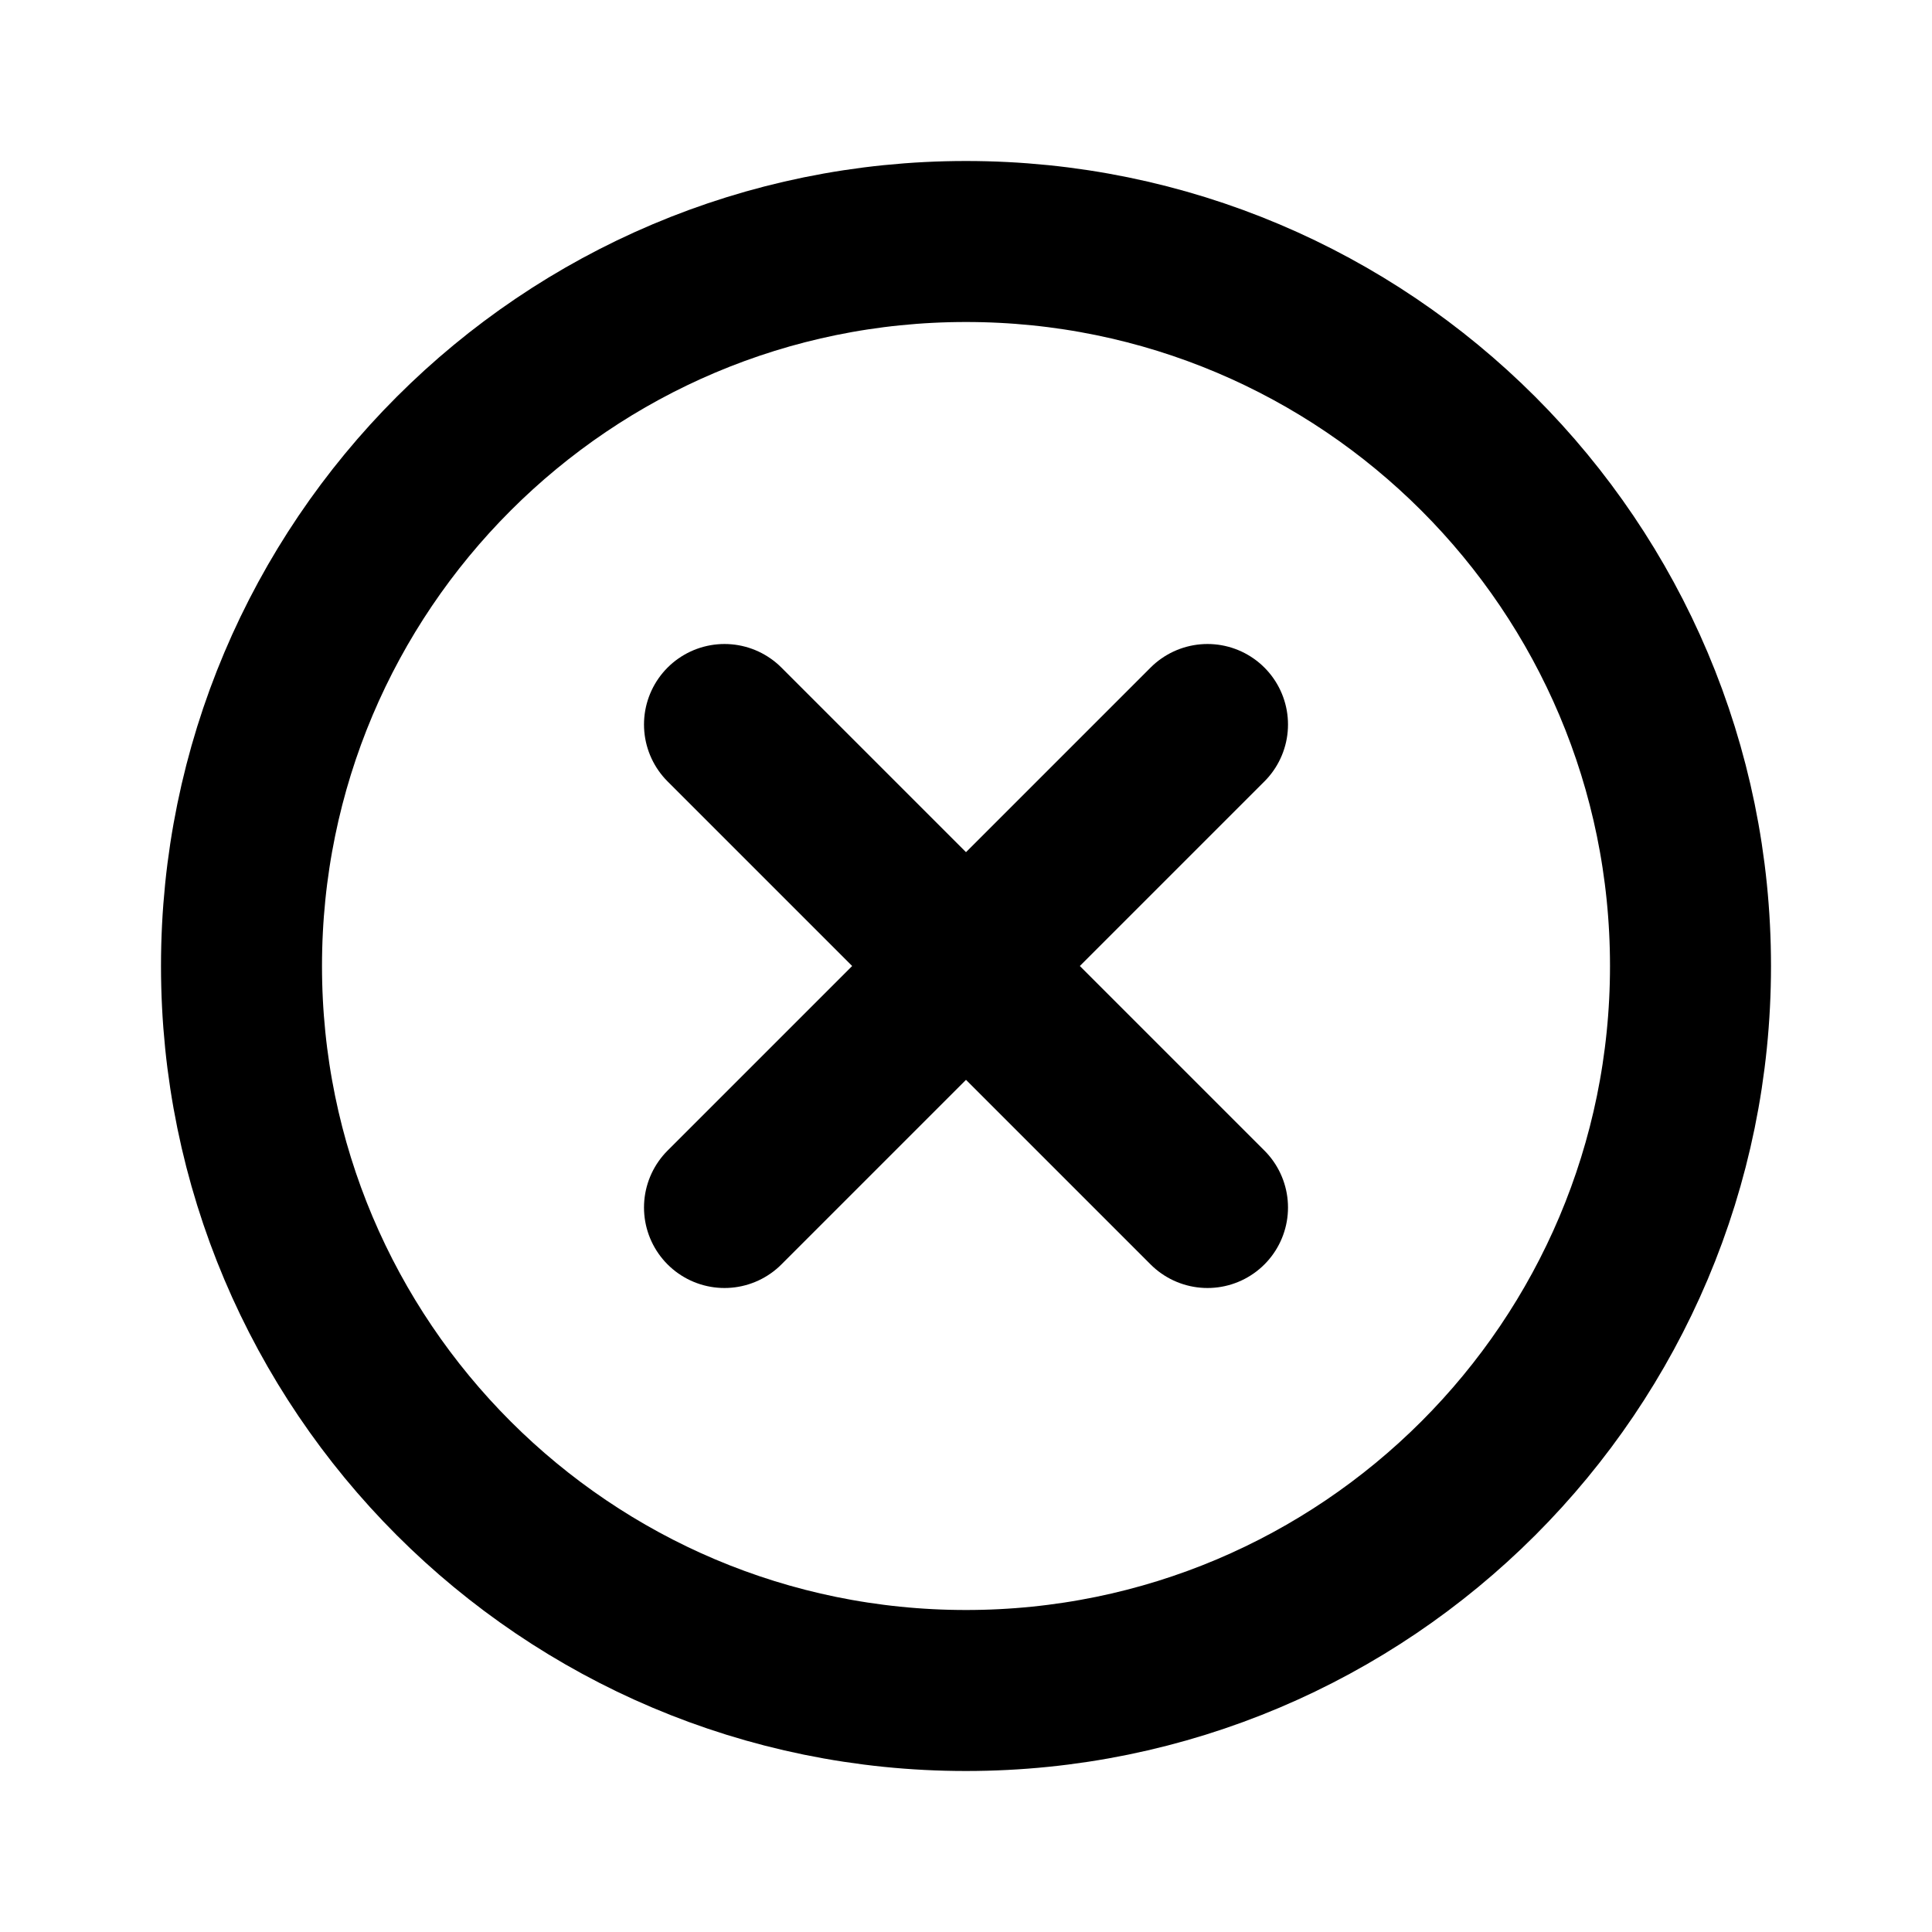
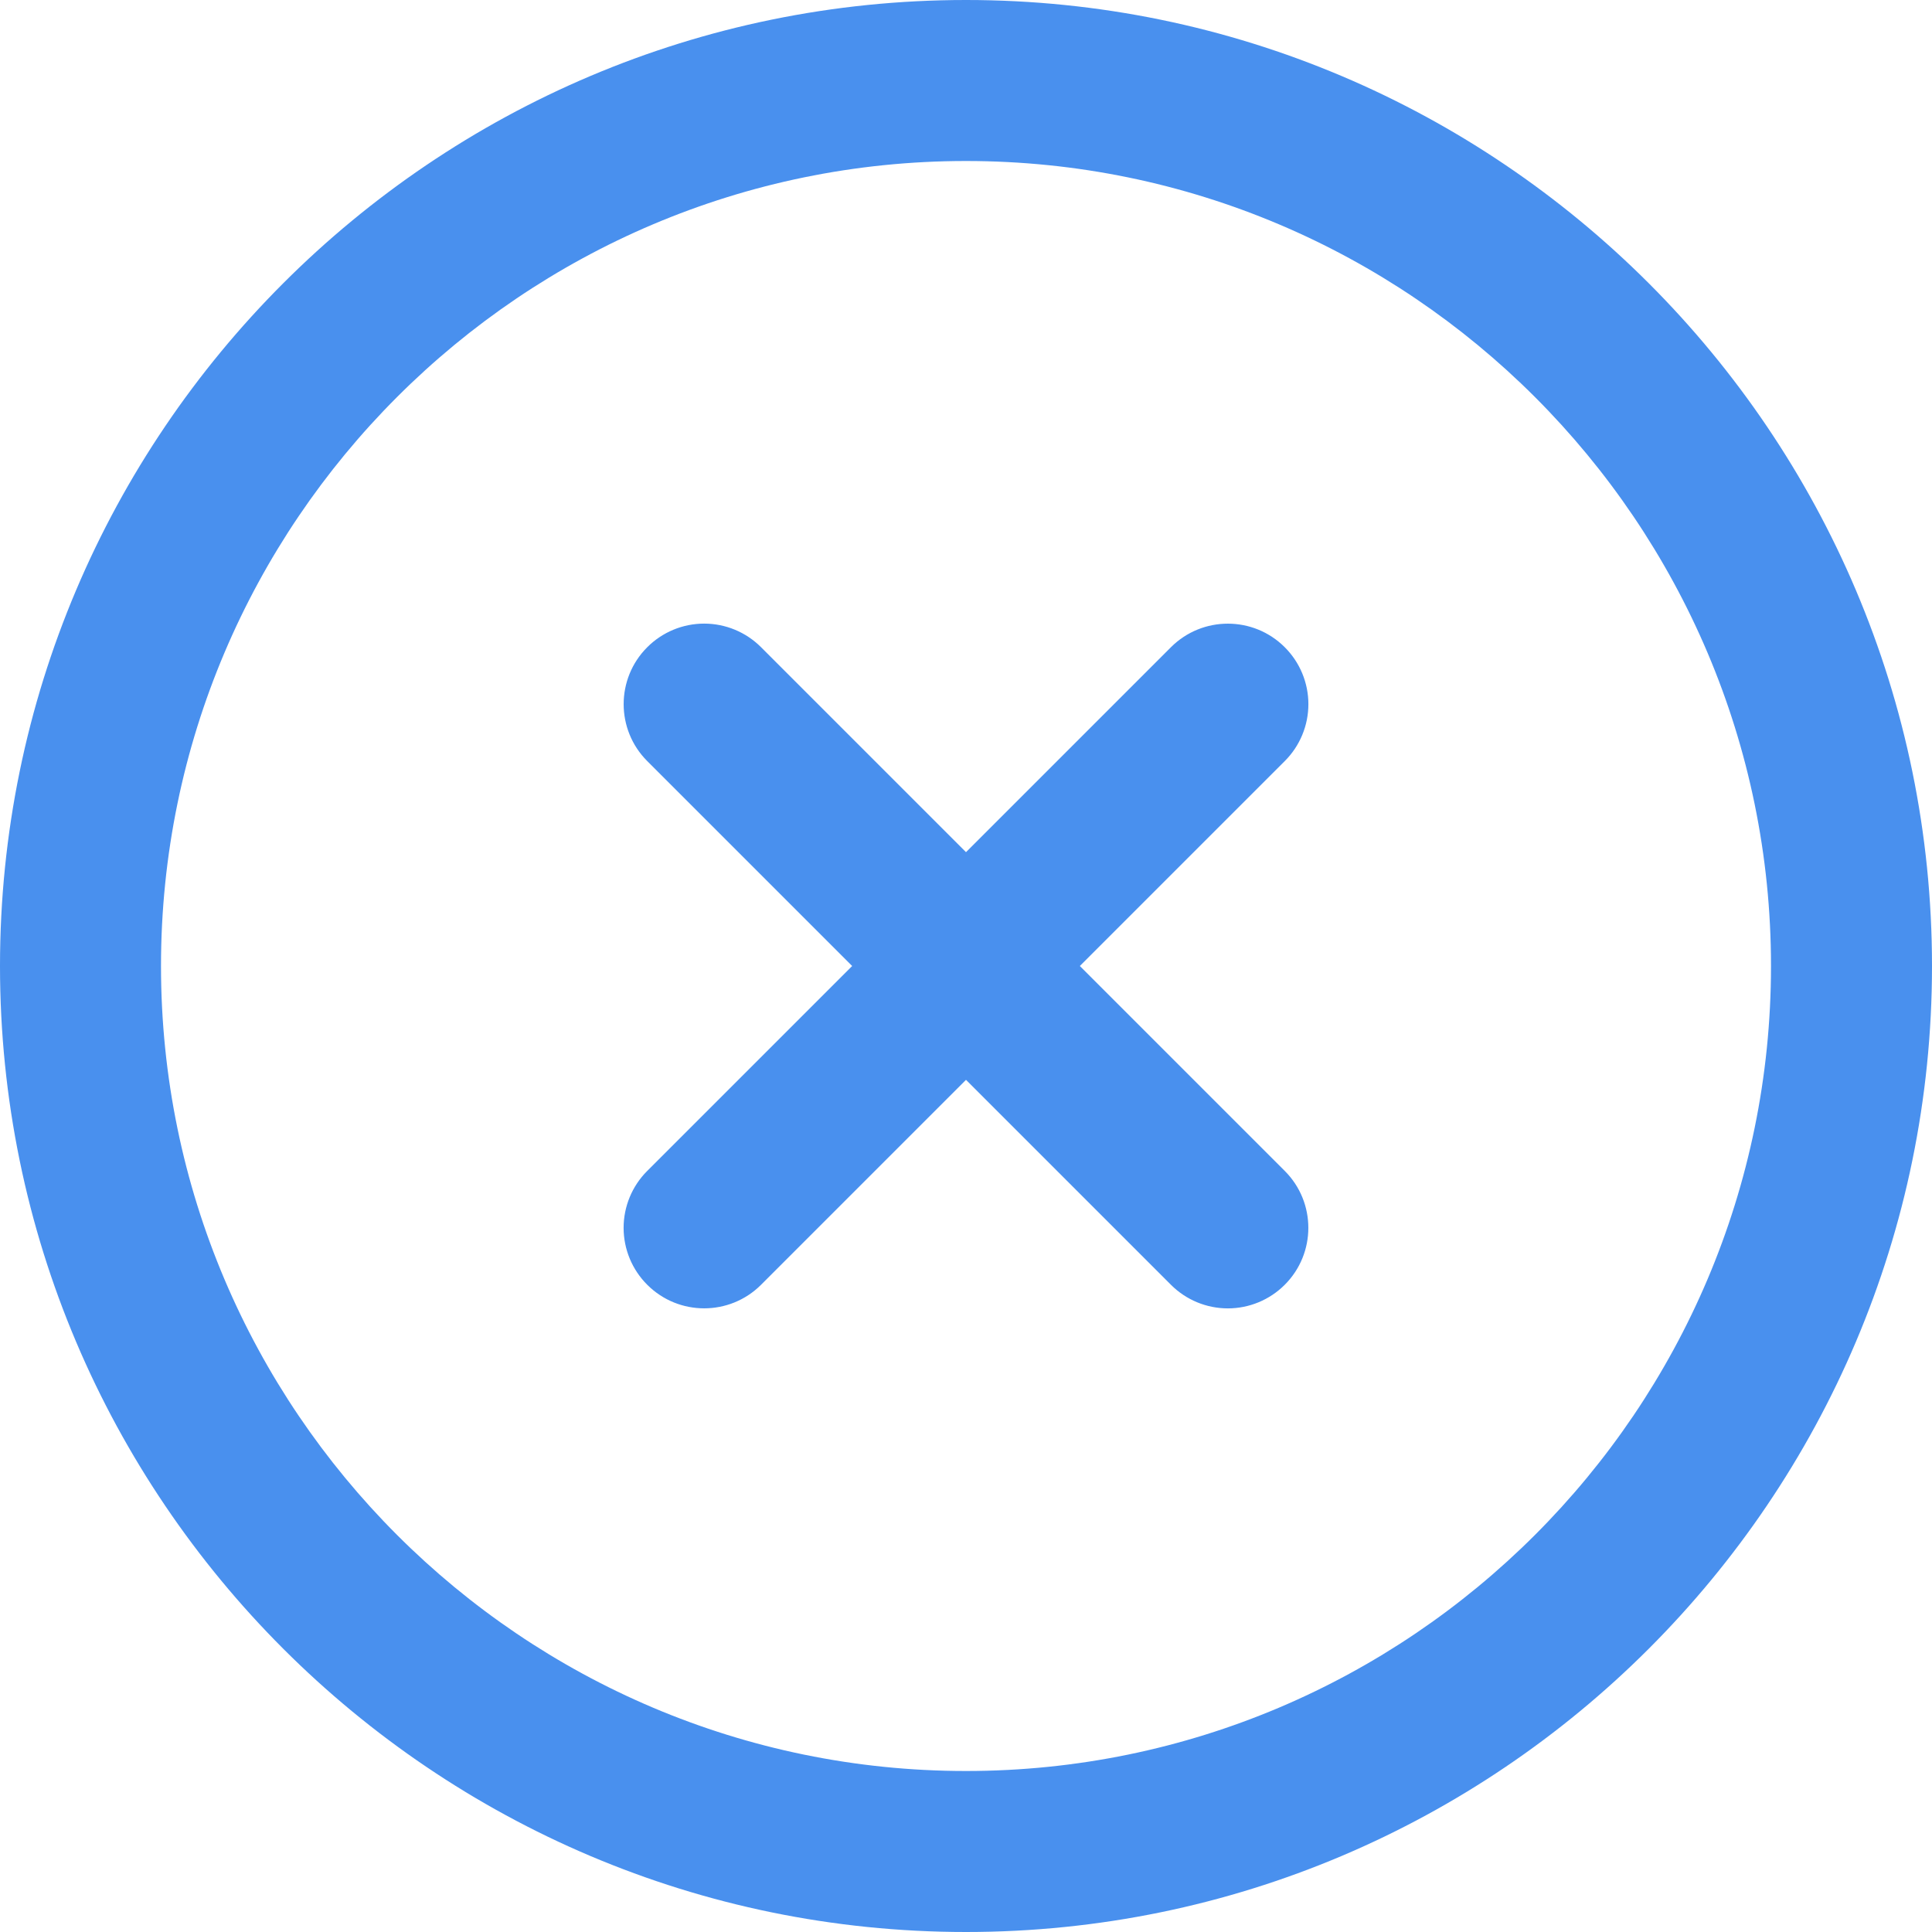
- <svg xmlns="http://www.w3.org/2000/svg" width="800px" height="800px" viewBox="0 0 24 24" fill="none">
-   <path d="M3 12C3 7.029 7.029 3 12 3C16.971 3 21 7.029 21 12C21 16.971 16.971 21 12 21C7.029 21 3 16.971 3 12Z" stroke="#000000" stroke-width="2" />
-   <path d="M9 9L15 15M15 9L9 15" stroke="#000000" stroke-width="2" stroke-linecap="round" />
+ <svg xmlns="http://www.w3.org/2000/svg" class="svg-icon" style="width: 1em; height: 1em;vertical-align: middle;fill: currentColor;overflow: hidden;" viewBox="0 0 1024 1024" version="1.1">
+   <path d="M512 451.661L403.354 343.014a42.607 42.607 0 0 0-60.305 0.034 42.667 42.667 0 0 0-0.034 60.305L451.661 512 343.014 620.646a42.607 42.607 0 0 0 0.034 60.305 42.667 42.667 0 0 0 60.305 0.034L512 572.339l108.646 108.646a42.607 42.607 0 0 0 60.305-0.034 42.667 42.667 0 0 0 0.034-60.305L572.339 512l108.646-108.646a42.607 42.607 0 0 0-0.034-60.305 42.667 42.667 0 0 0-60.305-0.034L512 451.661zM512 1024C229.666 1024 0 794.334 0 512S229.666 0 512 0s512 229.666 512 512-229.666 512-512 512z m0-938.667c-235.264 0-426.667 191.403-426.667 426.667s191.403 426.667 426.667 426.667 426.667-191.403 426.667-426.667-191.403-426.667-426.667-426.667z" fill="#4990EE" />
</svg>
